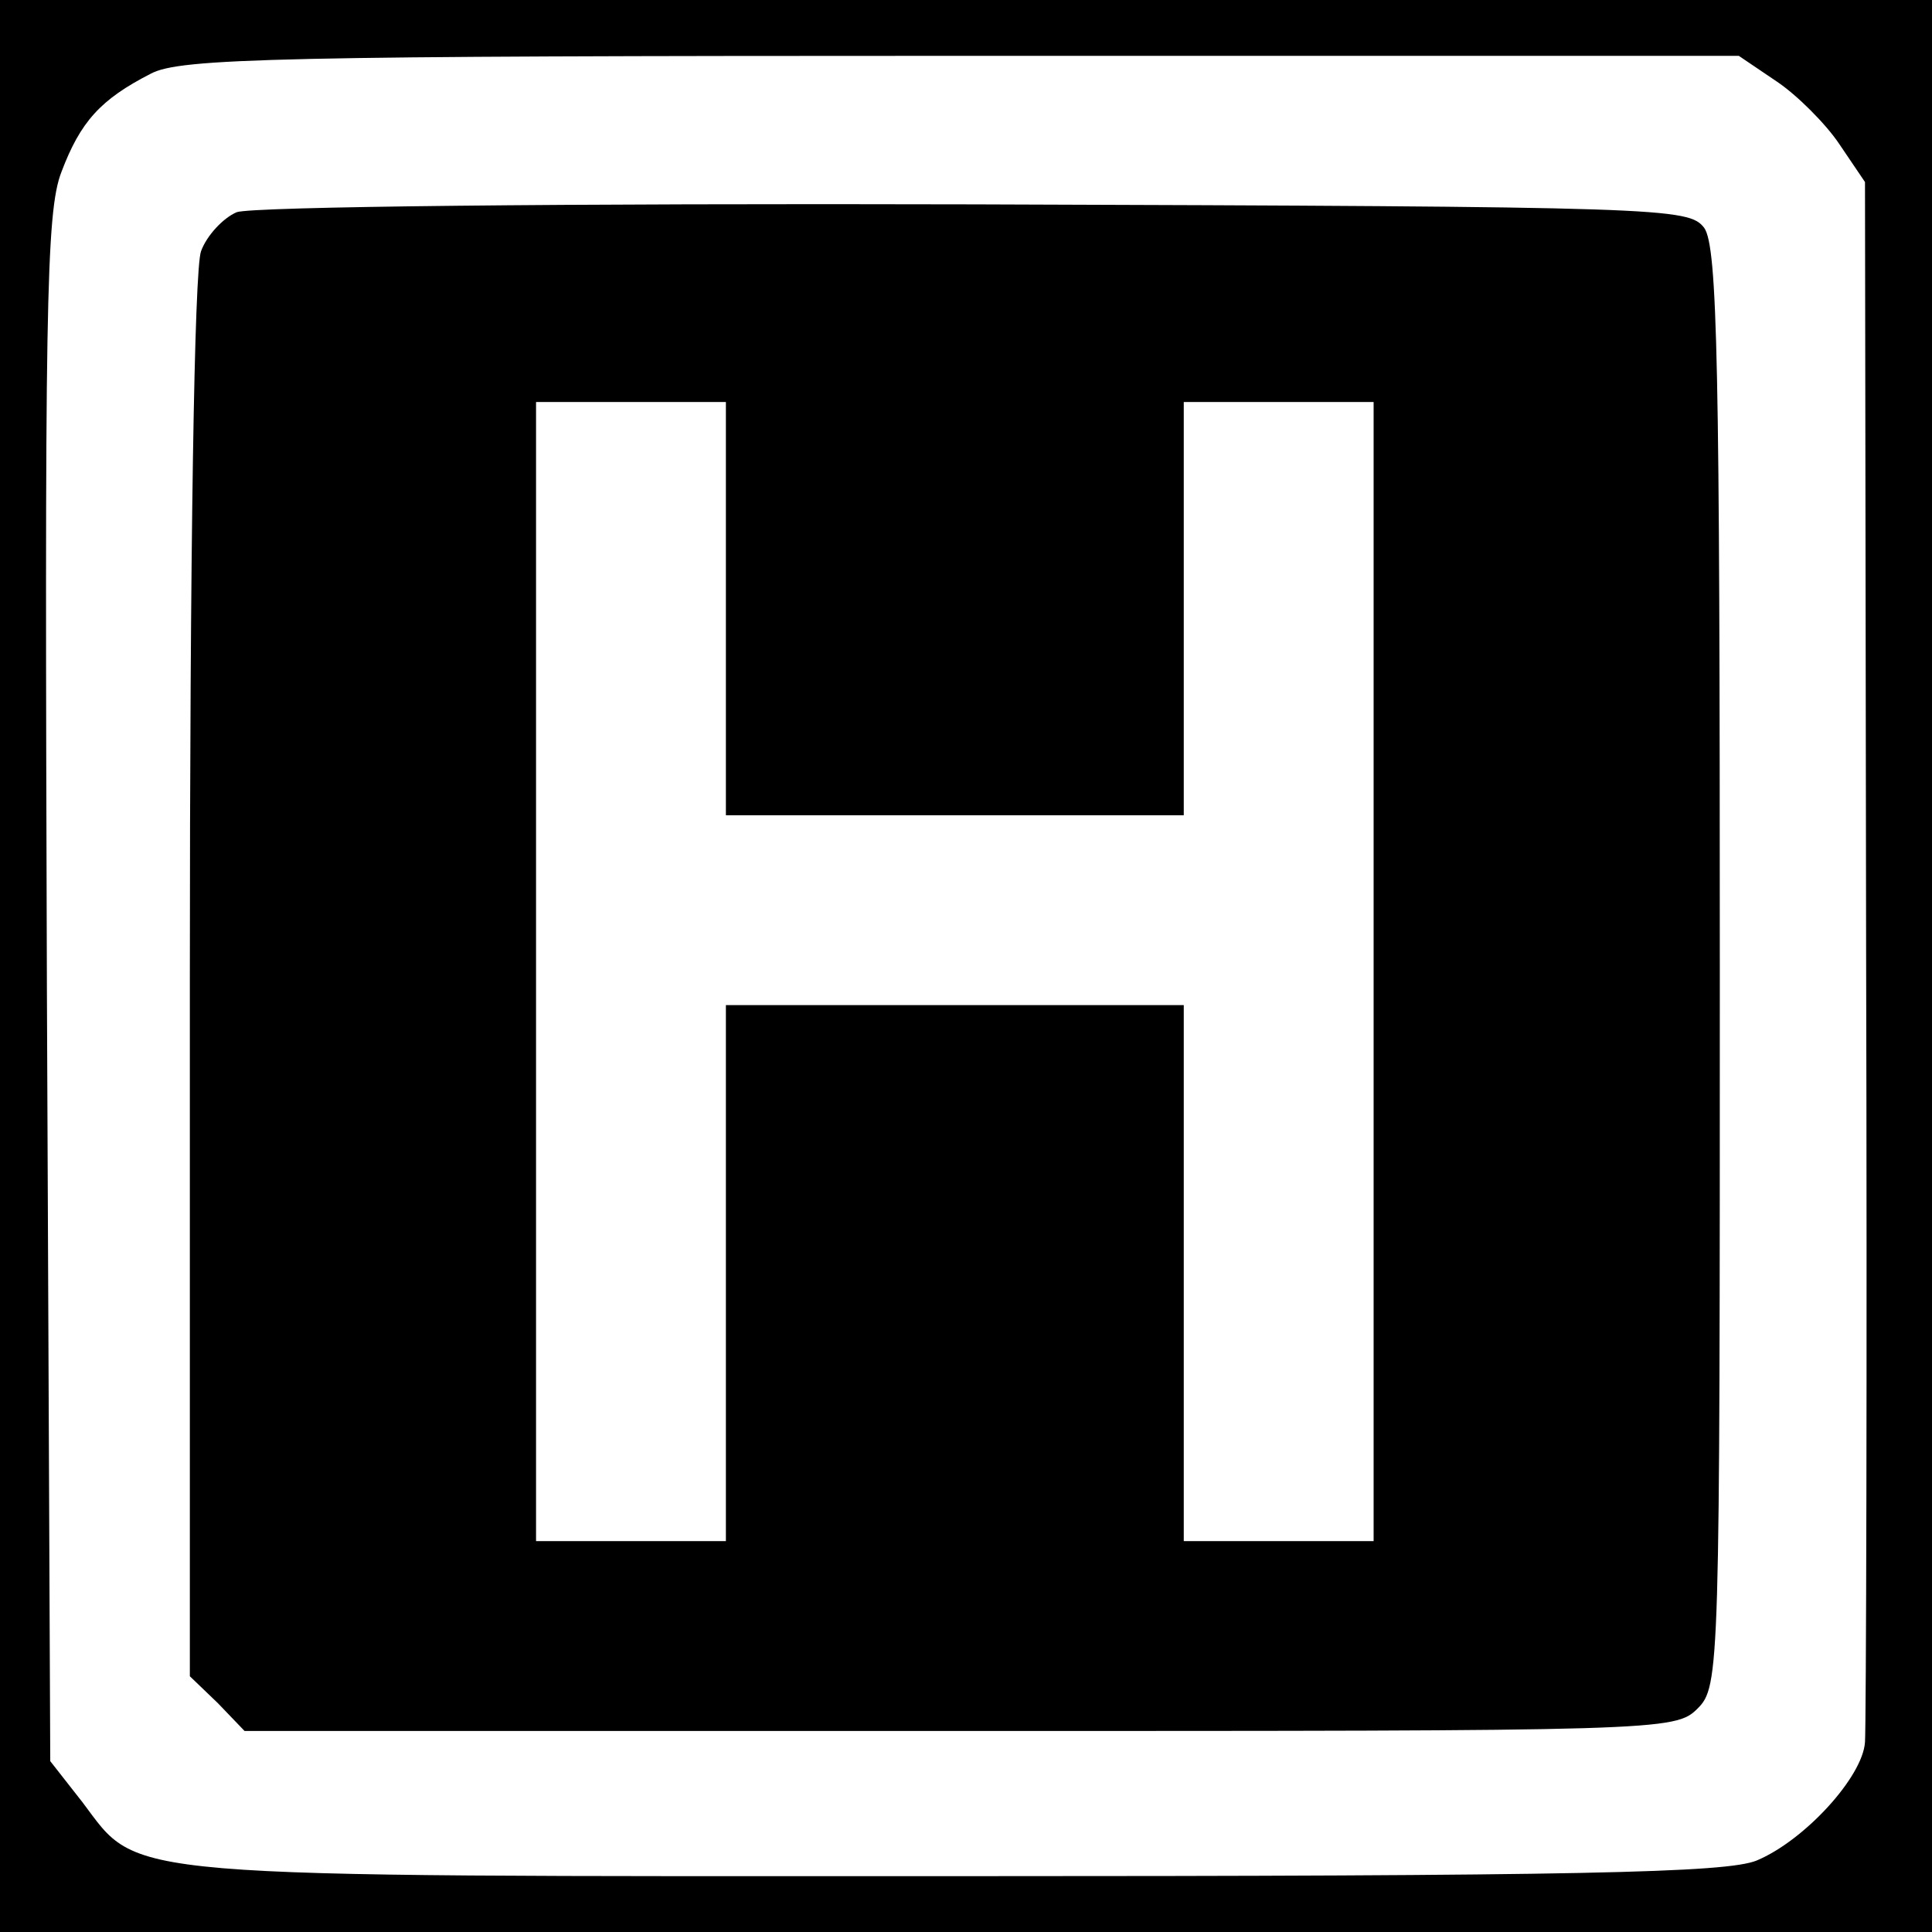
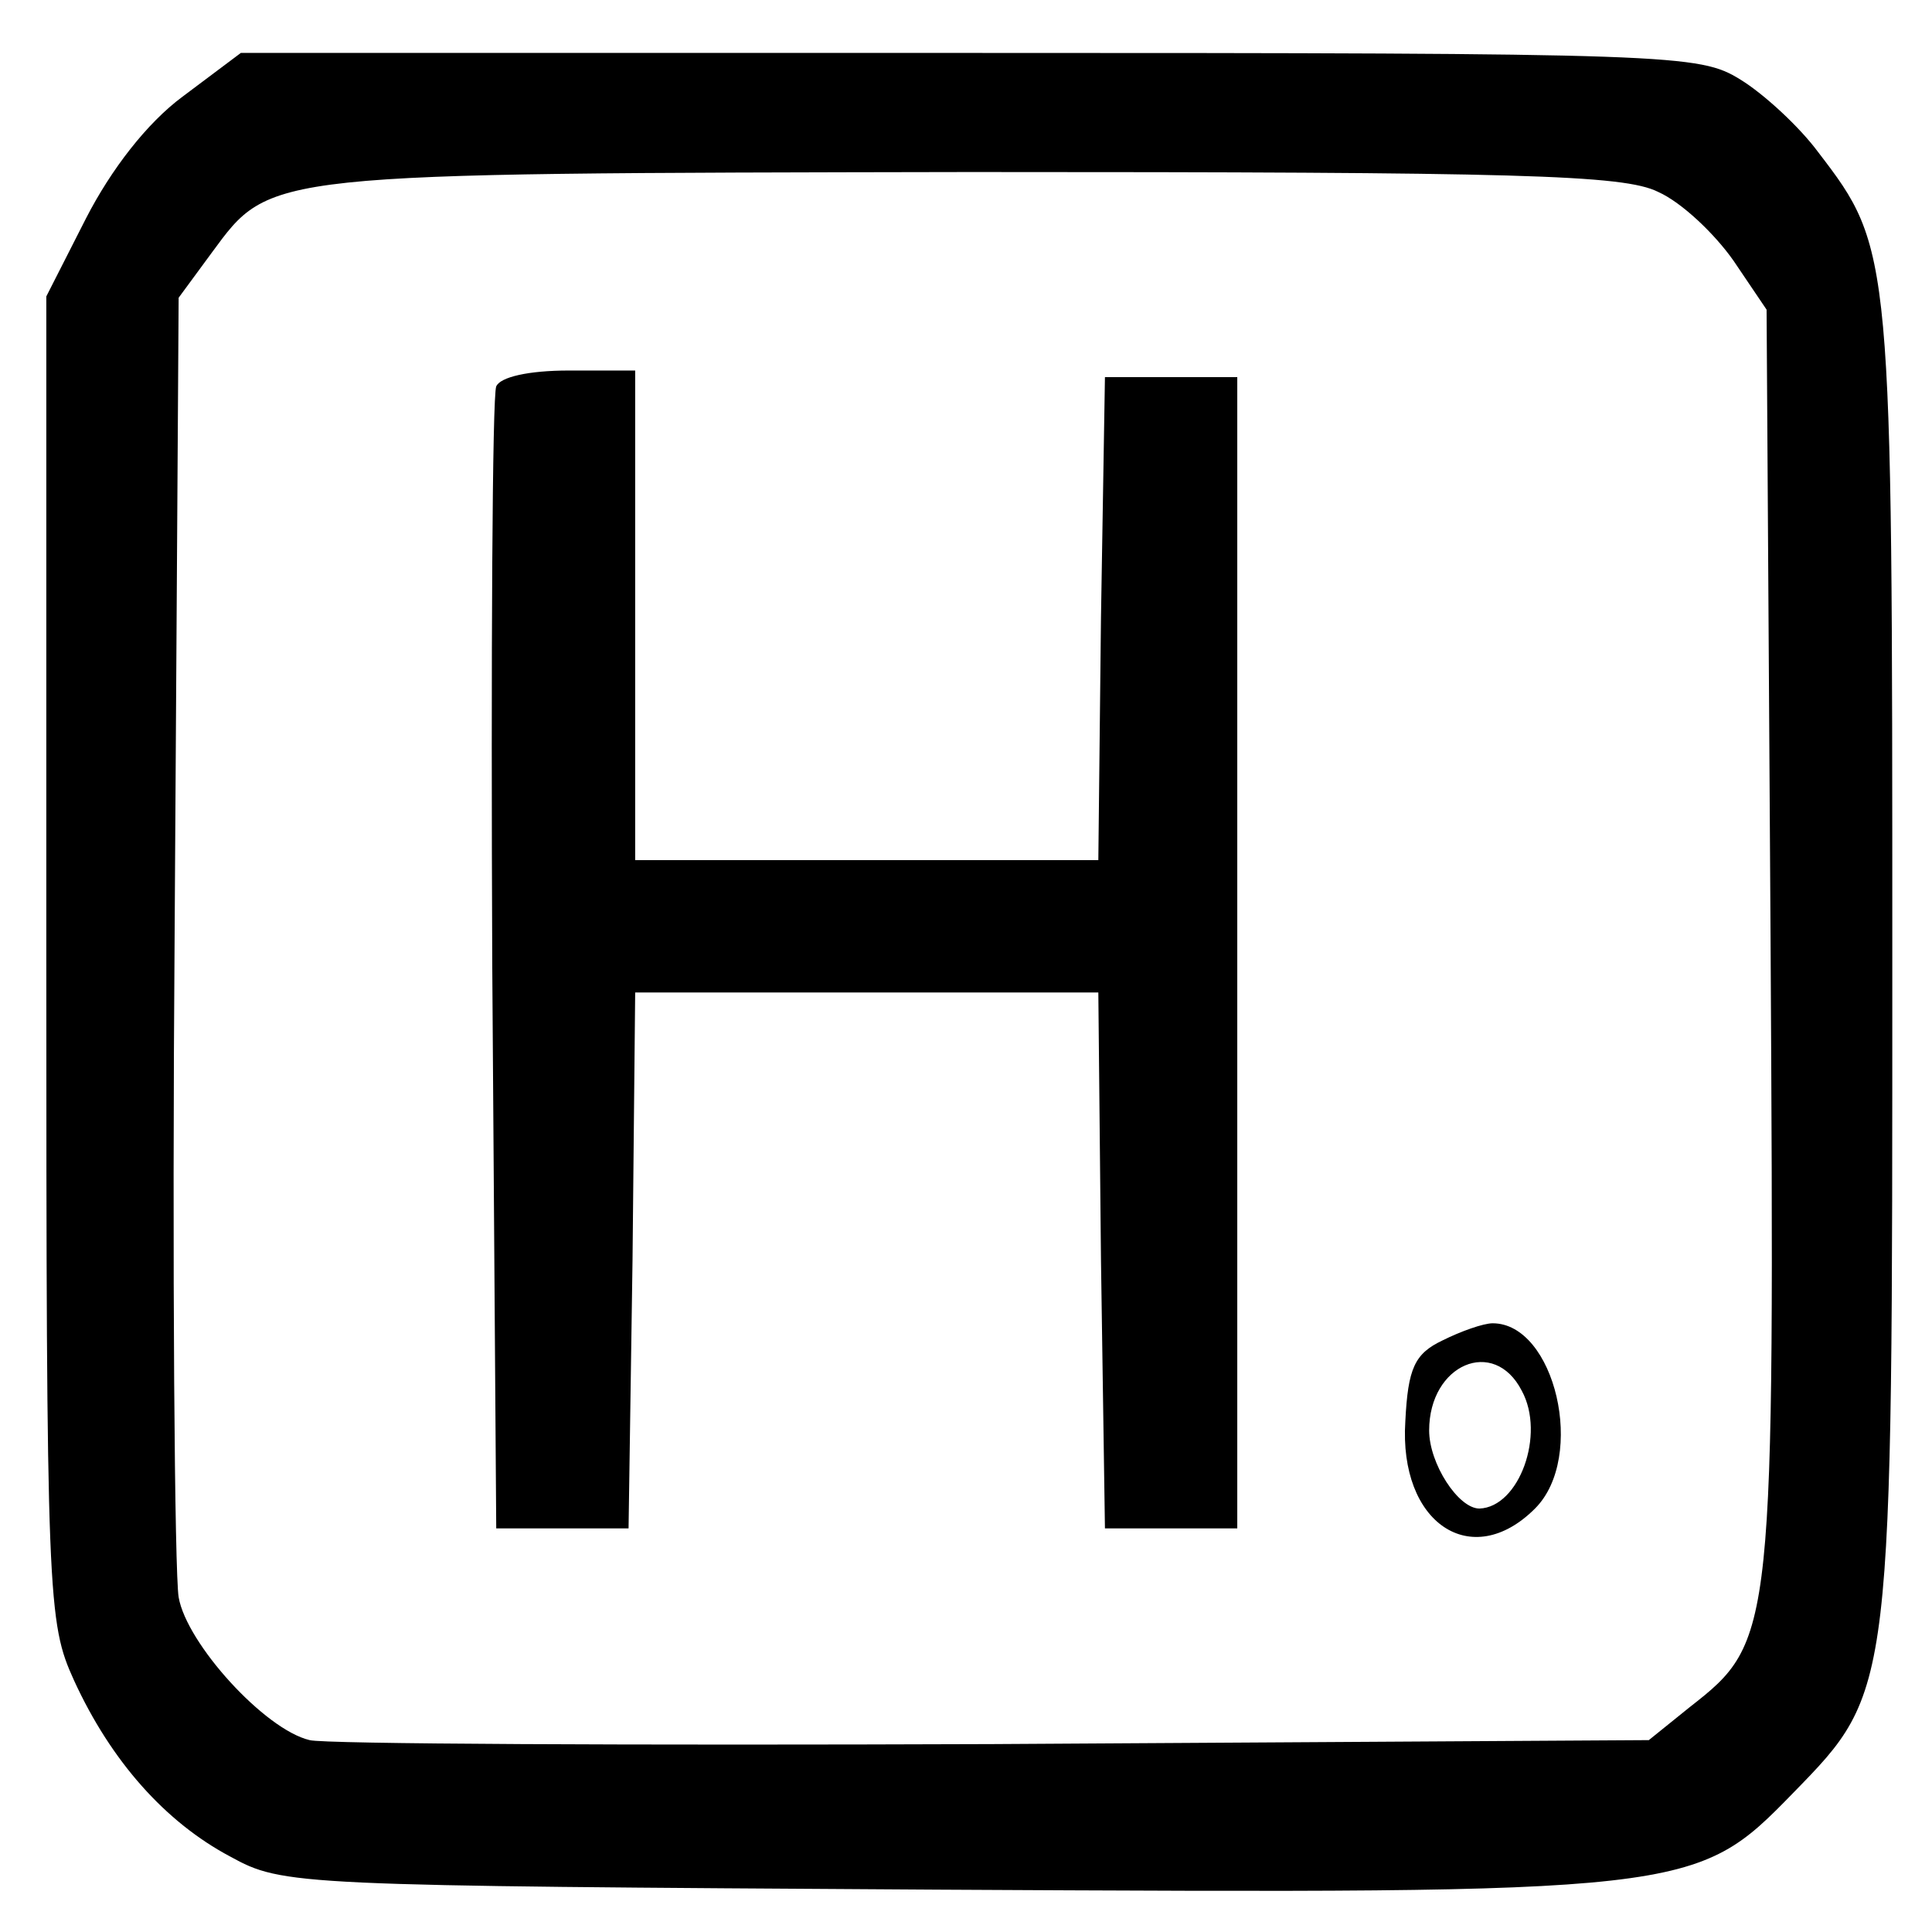
- <svg xmlns="http://www.w3.org/2000/svg" version="1.0" width="173pt" height="173pt" viewBox="0 0 173 173" preserveAspectRatio="xMidYMid meet">
-   <g transform="translate(0,173) scale(0.1,-0.1)" fill="#000000" stroke="none">
-     <path d="M0 865 l0 -865 865 0 865 0 0 865 0 865 -865 0 -865 0 0 -865z m1591 792 c18 -12 44 -38 56 -56 l23 -34 1 -686 c1 -377 0 -697 -1 -711 -2 -31 -54 -88 -97 -106 -27 -11 -157 -14 -718 -14 -759 0 -729 -3 -781 66 l-29 37 -3 691 c-2 607 -1 696 13 732 17 45 35 65 80 88 26 14 114 16 726 16 l696 0 34 -23z" />
-     <path d="M212 1540 c-12 -5 -27 -21 -32 -35 -6 -16 -10 -265 -10 -651 l0 -625 25 -24 24 -25 641 0 c627 0 640 0 660 20 20 20 20 33 20 663 0 540 -2 646 -14 663 -14 18 -34 19 -653 21 -371 1 -647 -2 -661 -7z m438 -355 l0 -185 205 0 205 0 0 185 0 185 85 0 85 0 0 -510 0 -510 -85 0 -85 0 0 240 0 240 -205 0 -205 0 0 -240 0 -240 -85 0 -85 0 0 510 0 510 85 0 85 0 0 -185z" />
+ <svg xmlns="http://www.w3.org/2000/svg" version="1.0" width="146pt" height="146pt" viewBox="0 0 146 146" preserveAspectRatio="xMidYMid meet">
+   <g transform="translate(0,146) scale(0.1,-0.1)" fill="#000000" stroke="none">
+     <path d="M138 1387 c-27 -20 -54 -55 -73 -92 l-30 -59 0 -500 c0 -487 1 -502 21 -546 28 -61 69 -107 118 -133 40 -22 48 -22 534 -25 570 -3 573 -3 647 73 76 78 75 74 75 631 0 533 0 536 -56 609 -14 19 -41 44 -59 55 -31 19 -48 20 -583 20 l-550 0 -44 -33z m1115 -72 c18 -8 43 -32 57 -52 l25 -37 3 -475 c3 -527 3 -531 -61 -581 l-31 -25 -496 -3 c-272 -1 -505 0 -516 3 -34 8 -93 73 -99 108 -3 18 -5 246 -3 507 l3 475 25 34 c45 61 38 60 573 61 415 0 494 -2 520 -15z" />
+     <path d="M375 1168 c-3 -7 -4 -204 -3 -438 l3 -425 50 0 50 0 3 203 2 202 175 0 175 0 2 -202 3 -203 50 0 50 0 0 435 0 435 -50 0 -50 0 -3 -182 -2 -183 -175 0 -175 0 0 185 0 185 -50 0 c-31 0 -52 -5 -55 -12z" />
+     <path d="M1090 447 c-21 -10 -26 -21 -28 -61 -5 -77 50 -114 98 -66 39 39 15 140 -32 140 -7 0 -24 -6 -38 -13z m60 -38 c18 -33 -2 -88 -32 -89 -16 0 -38 34 -38 59 0 50 49 71 70 30z" />
  </g>
</svg>
